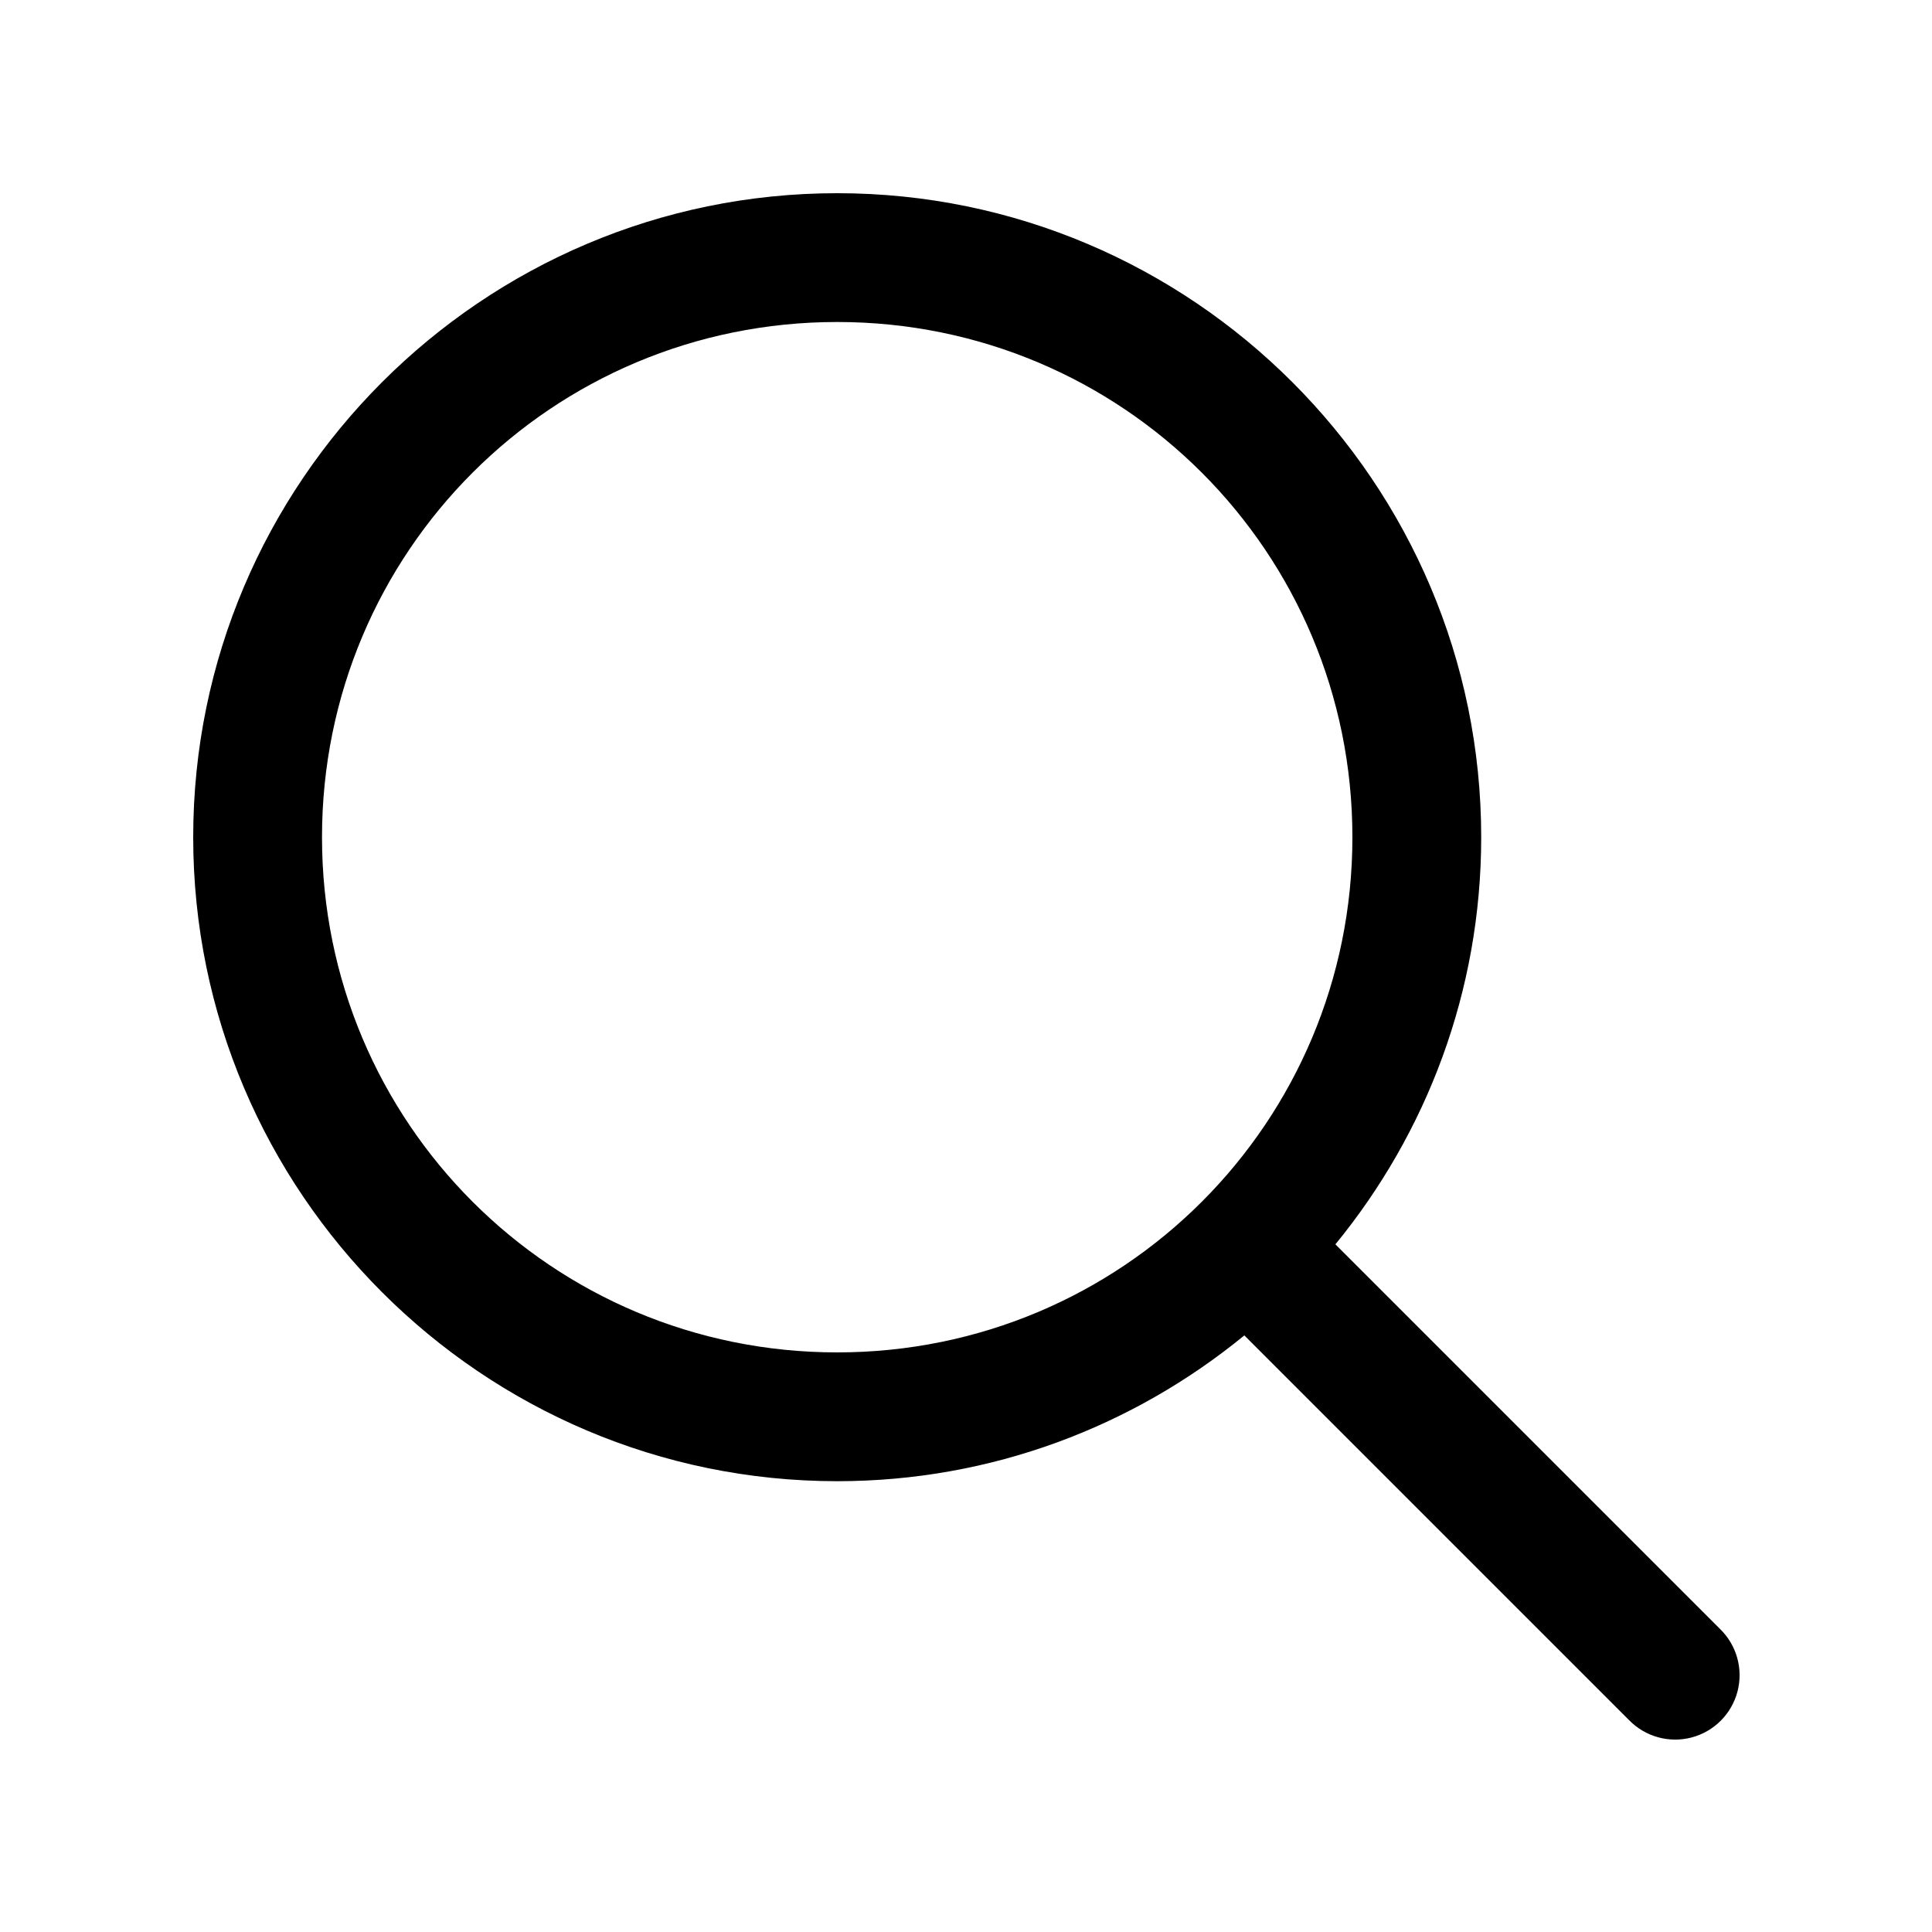
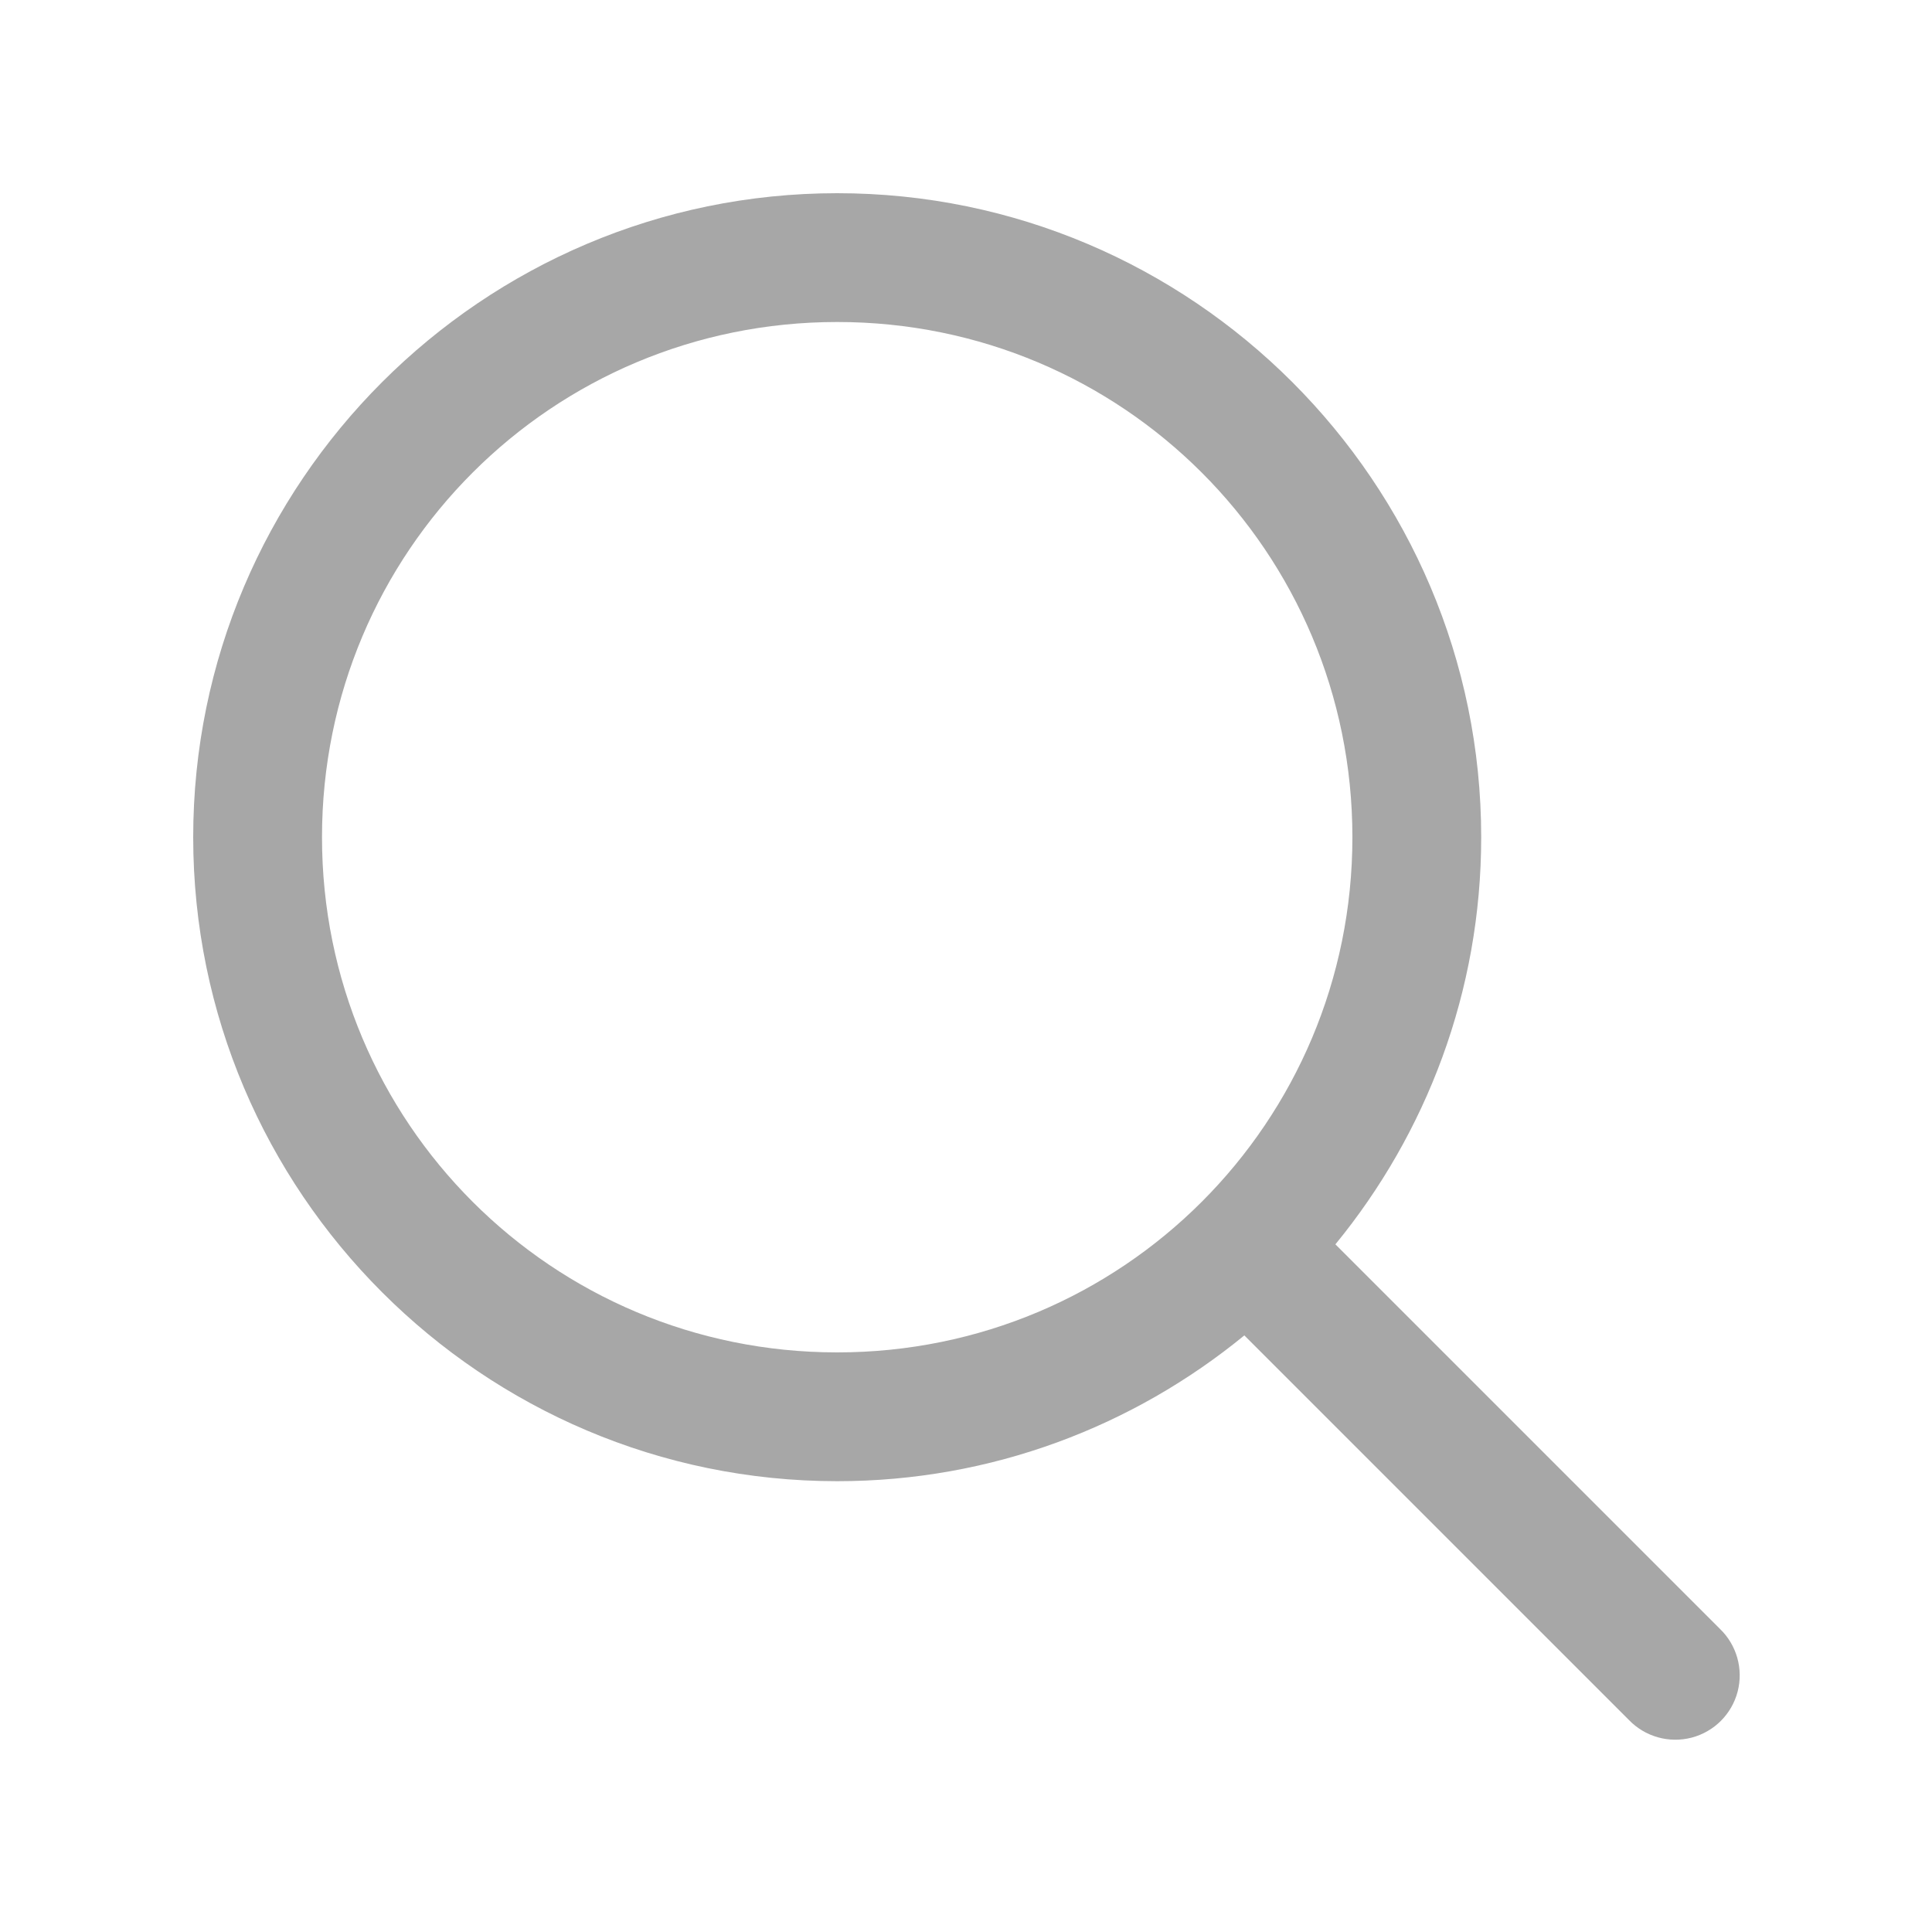
- <svg xmlns="http://www.w3.org/2000/svg" viewBox="0 0 30 30" width="30px" height="30px">
-   <path d="M 13 3 C 7.489 3 3 7.489 3 13 C 3 18.511 7.489 23 13 23 C 15.397 23 17.597 22.149 19.322 20.736 L 25.293 26.707 A 1 1 0 1 0 26.707 25.293 L 20.736 19.322 C 22.149 17.597 23 15.397 23 13 C 23 7.489 18.511 3 13 3 z M 13 5 C 17.43 5 21 8.57 21 13 C 21 17.43 17.43 21 13 21 C 8.57 21 5 17.43 5 13 C 5 8.57 8.57 5 13 5 z" />
+ <svg xmlns="http://www.w3.org/2000/svg" viewBox="0,0,256,256" width="30px" height="30px" fill-rule="nonzero">
+   <g fill="#a7a7a7" fill-rule="nonzero" stroke="none" stroke-width="1" stroke-linecap="butt" stroke-linejoin="miter" stroke-miterlimit="10" stroke-dasharray="" stroke-dashoffset="0" font-family="none" font-weight="none" font-size="none" text-anchor="none" style="mix-blend-mode: normal">
+     <g transform="scale(8.53333,8.53333)">
+       <path d="M13,3c-5.511,0 -10,4.489 -10,10c0,5.511 4.489,10 10,10c2.397,0 4.597,-0.851 6.322,-2.264l5.971,5.971c0.251,0.261 0.623,0.366 0.974,0.275c0.35,-0.091 0.624,-0.365 0.715,-0.715c0.091,-0.35 -0.014,-0.723 -0.275,-0.974l-5.971,-5.971c1.413,-1.725 2.264,-3.926 2.264,-6.322c0,-5.511 -4.489,-10 -10,-10zM13,5c4.43,0 8,3.57 8,8c0,4.43 -3.57,8 -8,8c-4.43,0 -8,-3.57 -8,-8c0,-4.43 3.57,-8 8,-8z" />
+     </g>
+   </g>
</svg>
